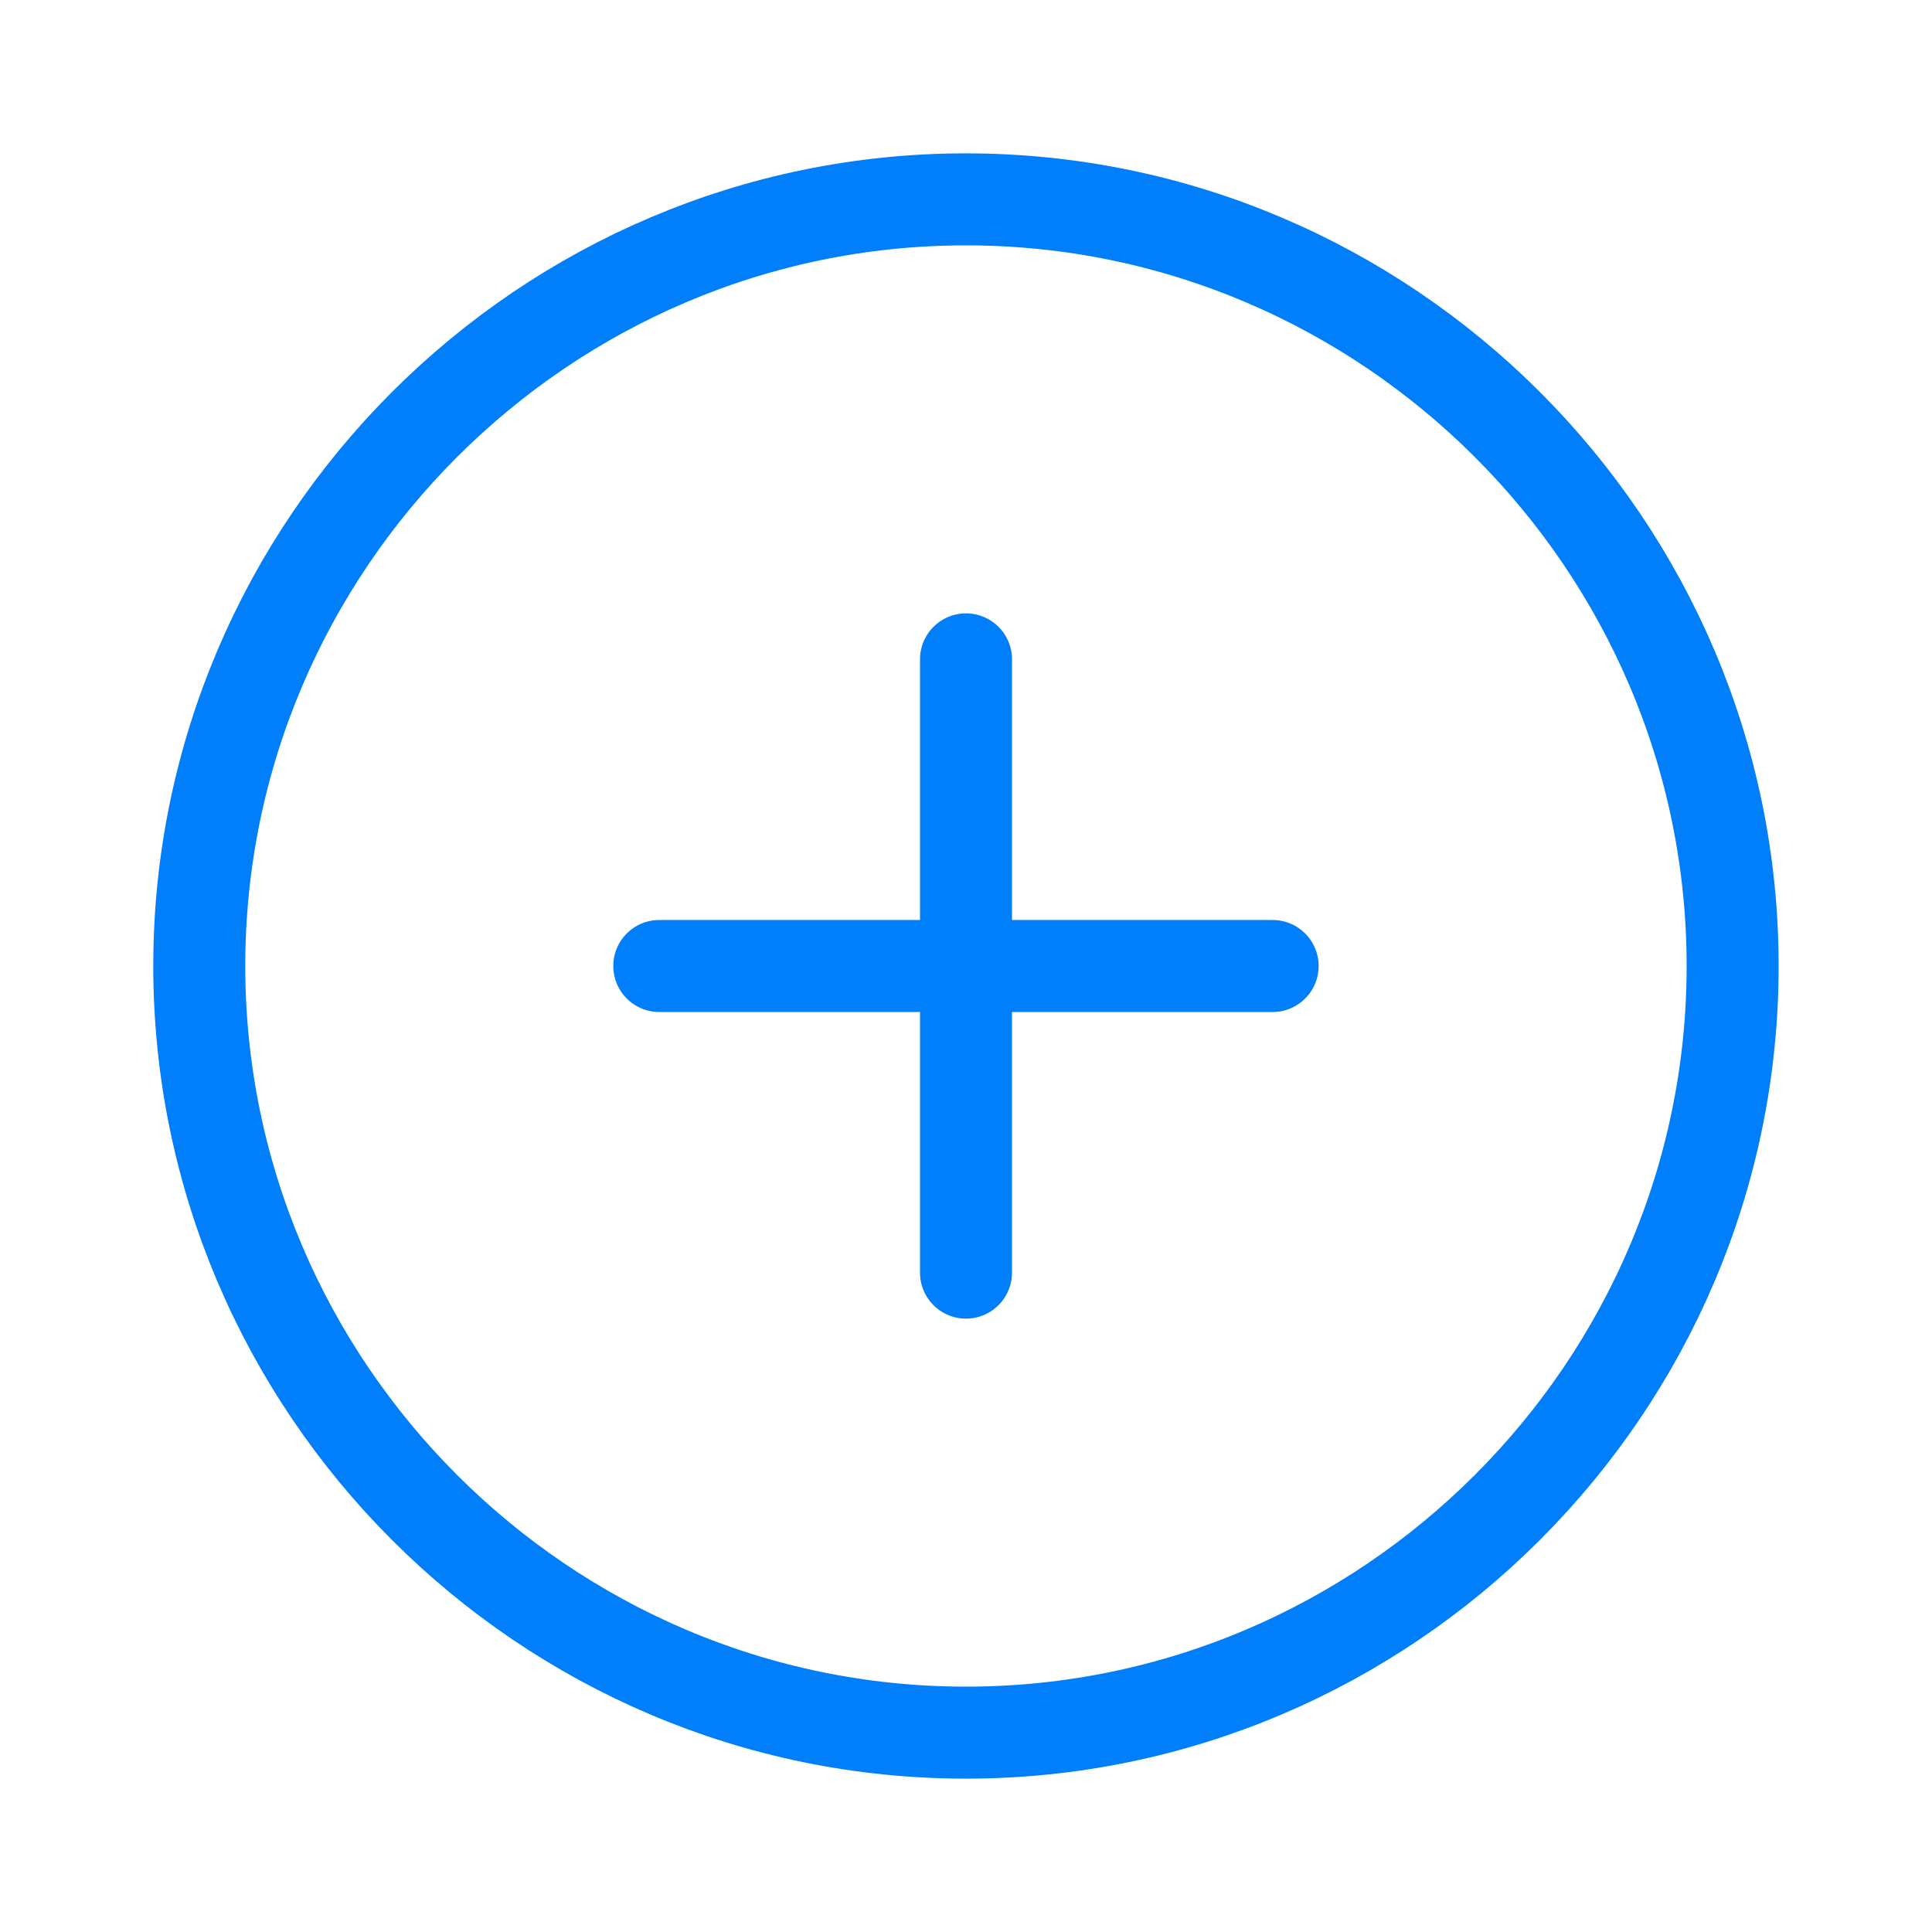
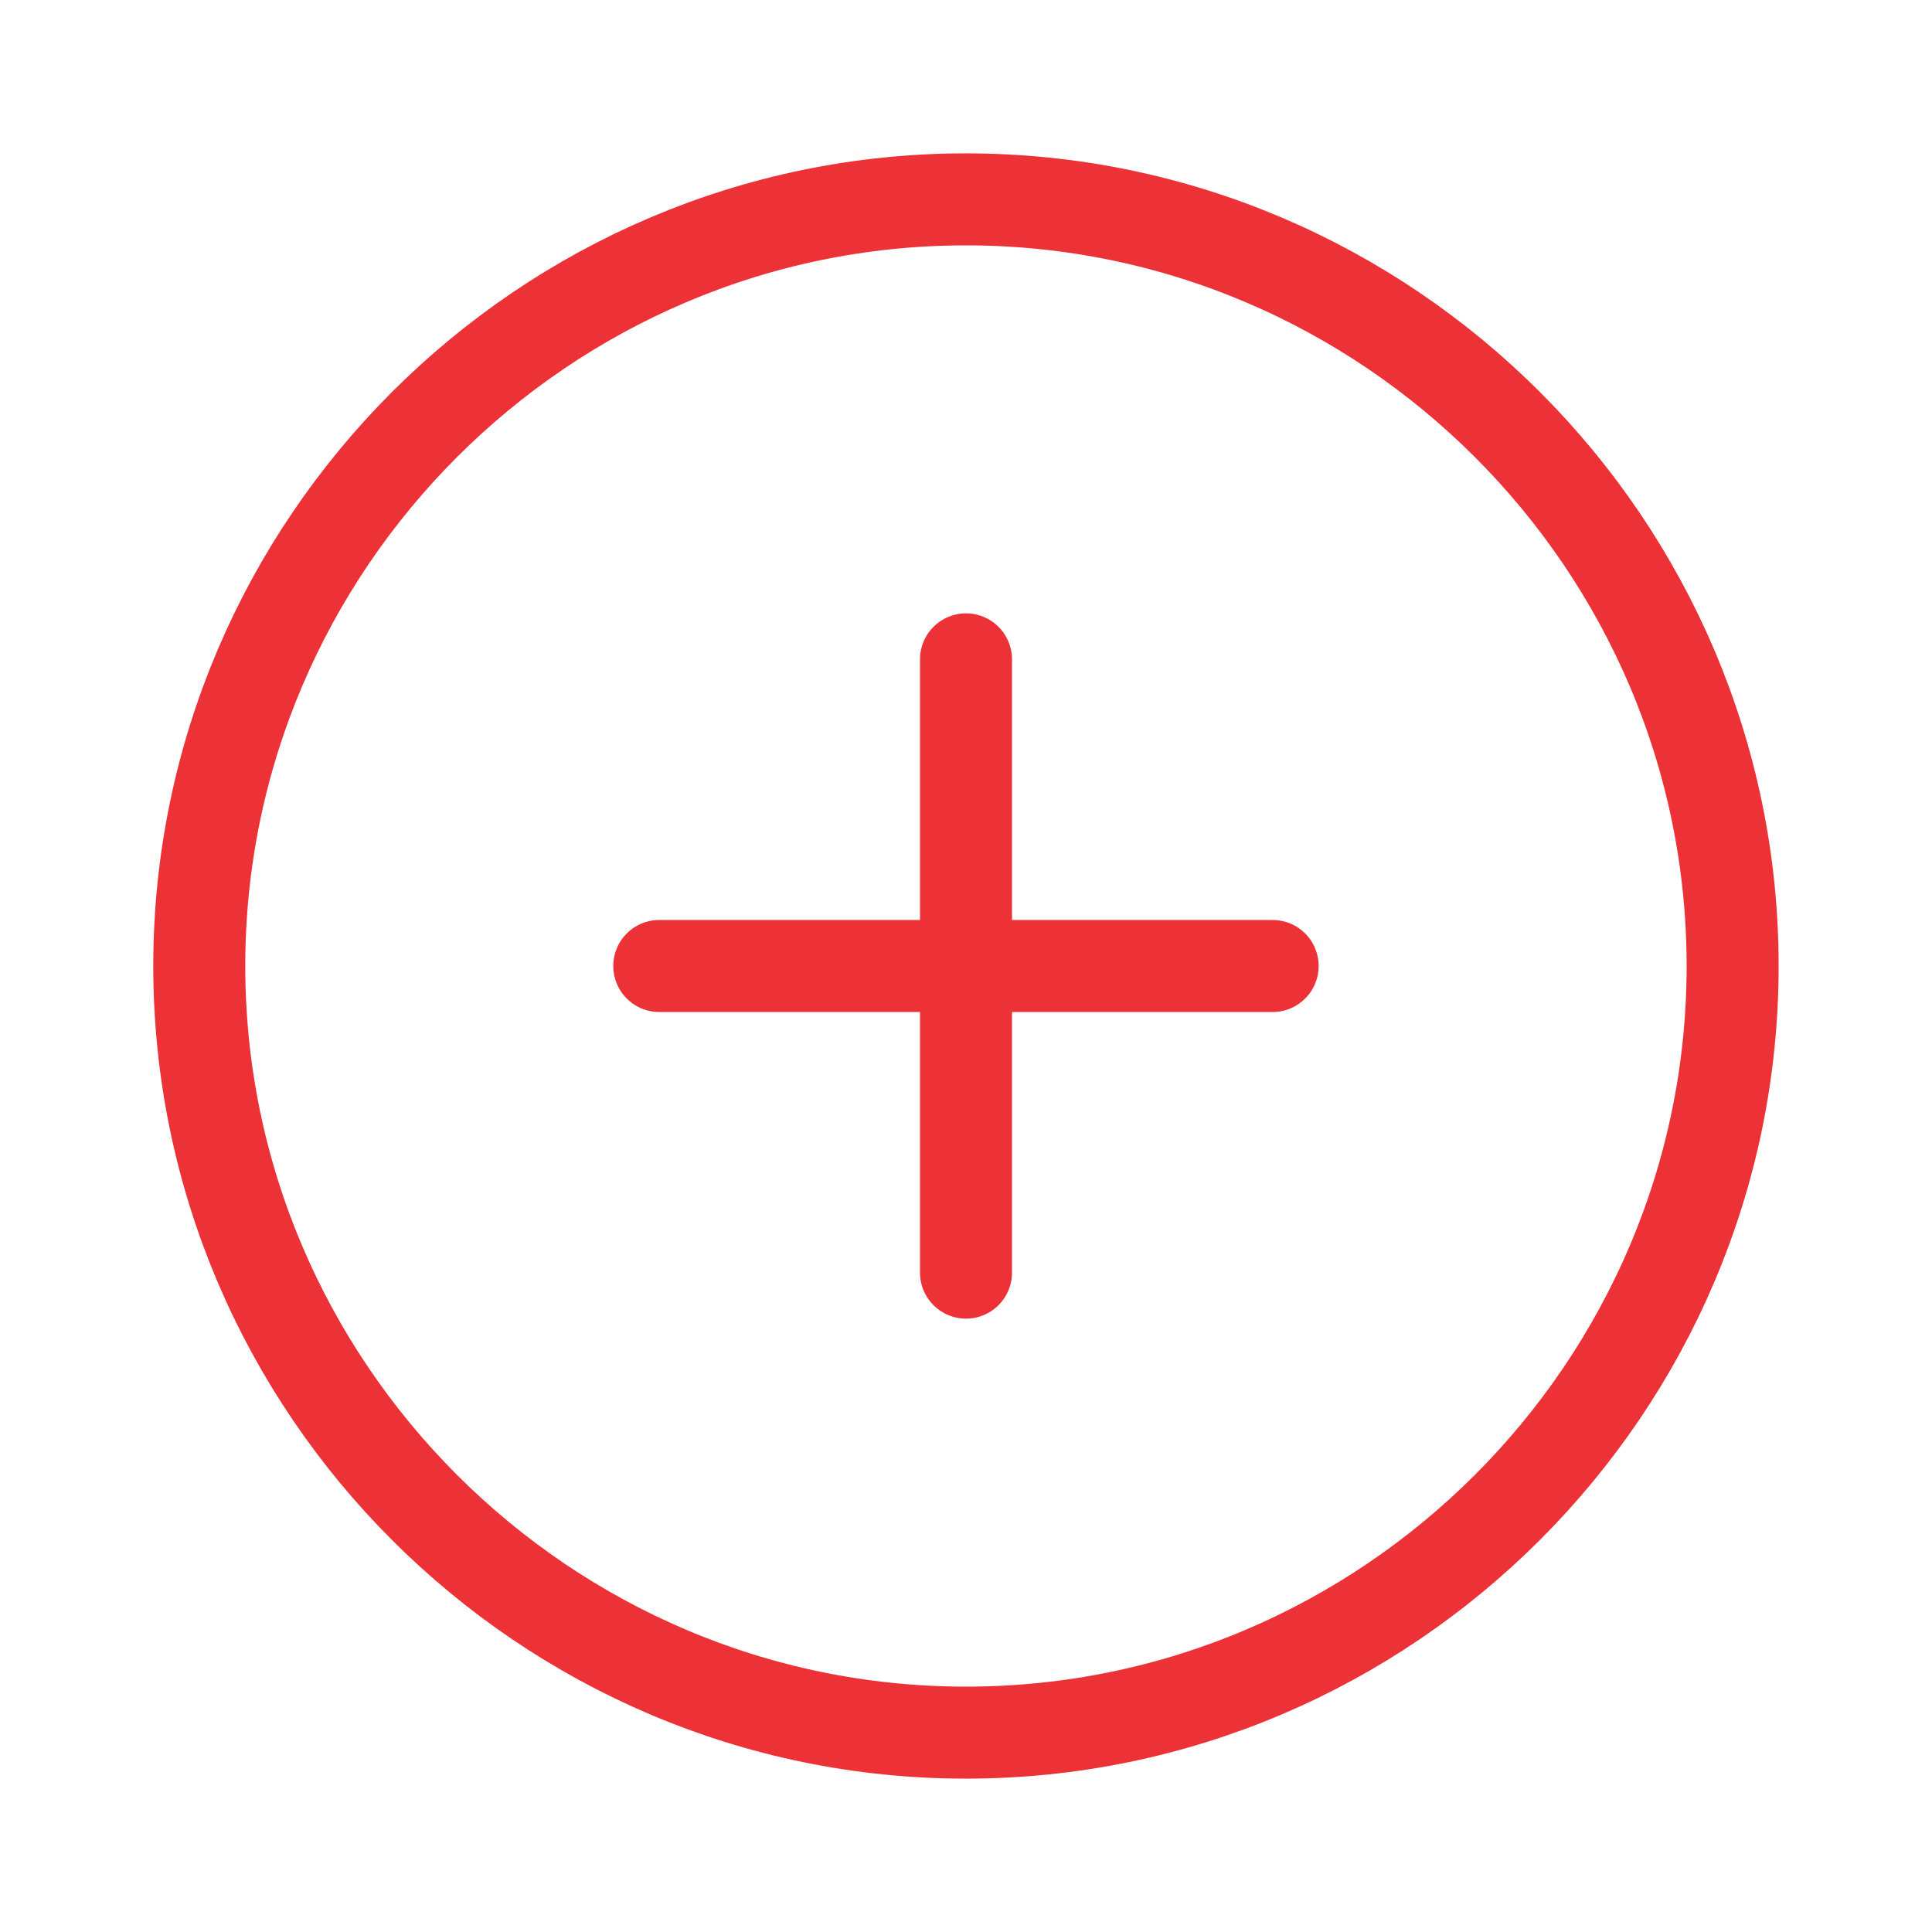
<svg xmlns="http://www.w3.org/2000/svg" width="21" height="21" viewBox="0 0 21 21" fill="none">
-   <path d="M10.499 18.833C15.083 18.833 18.833 15.083 18.833 10.5C18.833 5.917 15.083 2.167 10.499 2.167C5.916 2.167 2.166 5.917 2.166 10.5C2.166 15.083 5.916 18.833 10.499 18.833Z" stroke="#017EFA" stroke-linecap="round" stroke-linejoin="round" />
-   <path d="M7.166 10.5H13.833" stroke="#017EFA" stroke-linecap="round" stroke-linejoin="round" />
-   <path d="M10.5 13.833V7.167" stroke="#017EFA" stroke-linecap="round" stroke-linejoin="round" />
+   <path d="M10.499 18.833C15.083 18.833 18.833 15.083 18.833 10.5C18.833 5.917 15.083 2.167 10.499 2.167C5.916 2.167 2.166 5.917 2.166 10.5C2.166 15.083 5.916 18.833 10.499 18.833Z" stroke-linecap="round" stroke-linejoin="round" stroke="#ec3237" />
+   <path d="M7.166 10.5H13.833" stroke-linecap="round" stroke-linejoin="round" stroke="#ec3237" />
+   <path d="M10.5 13.833V7.167" stroke-linecap="round" stroke-linejoin="round" stroke="#ec3237" />
</svg>
